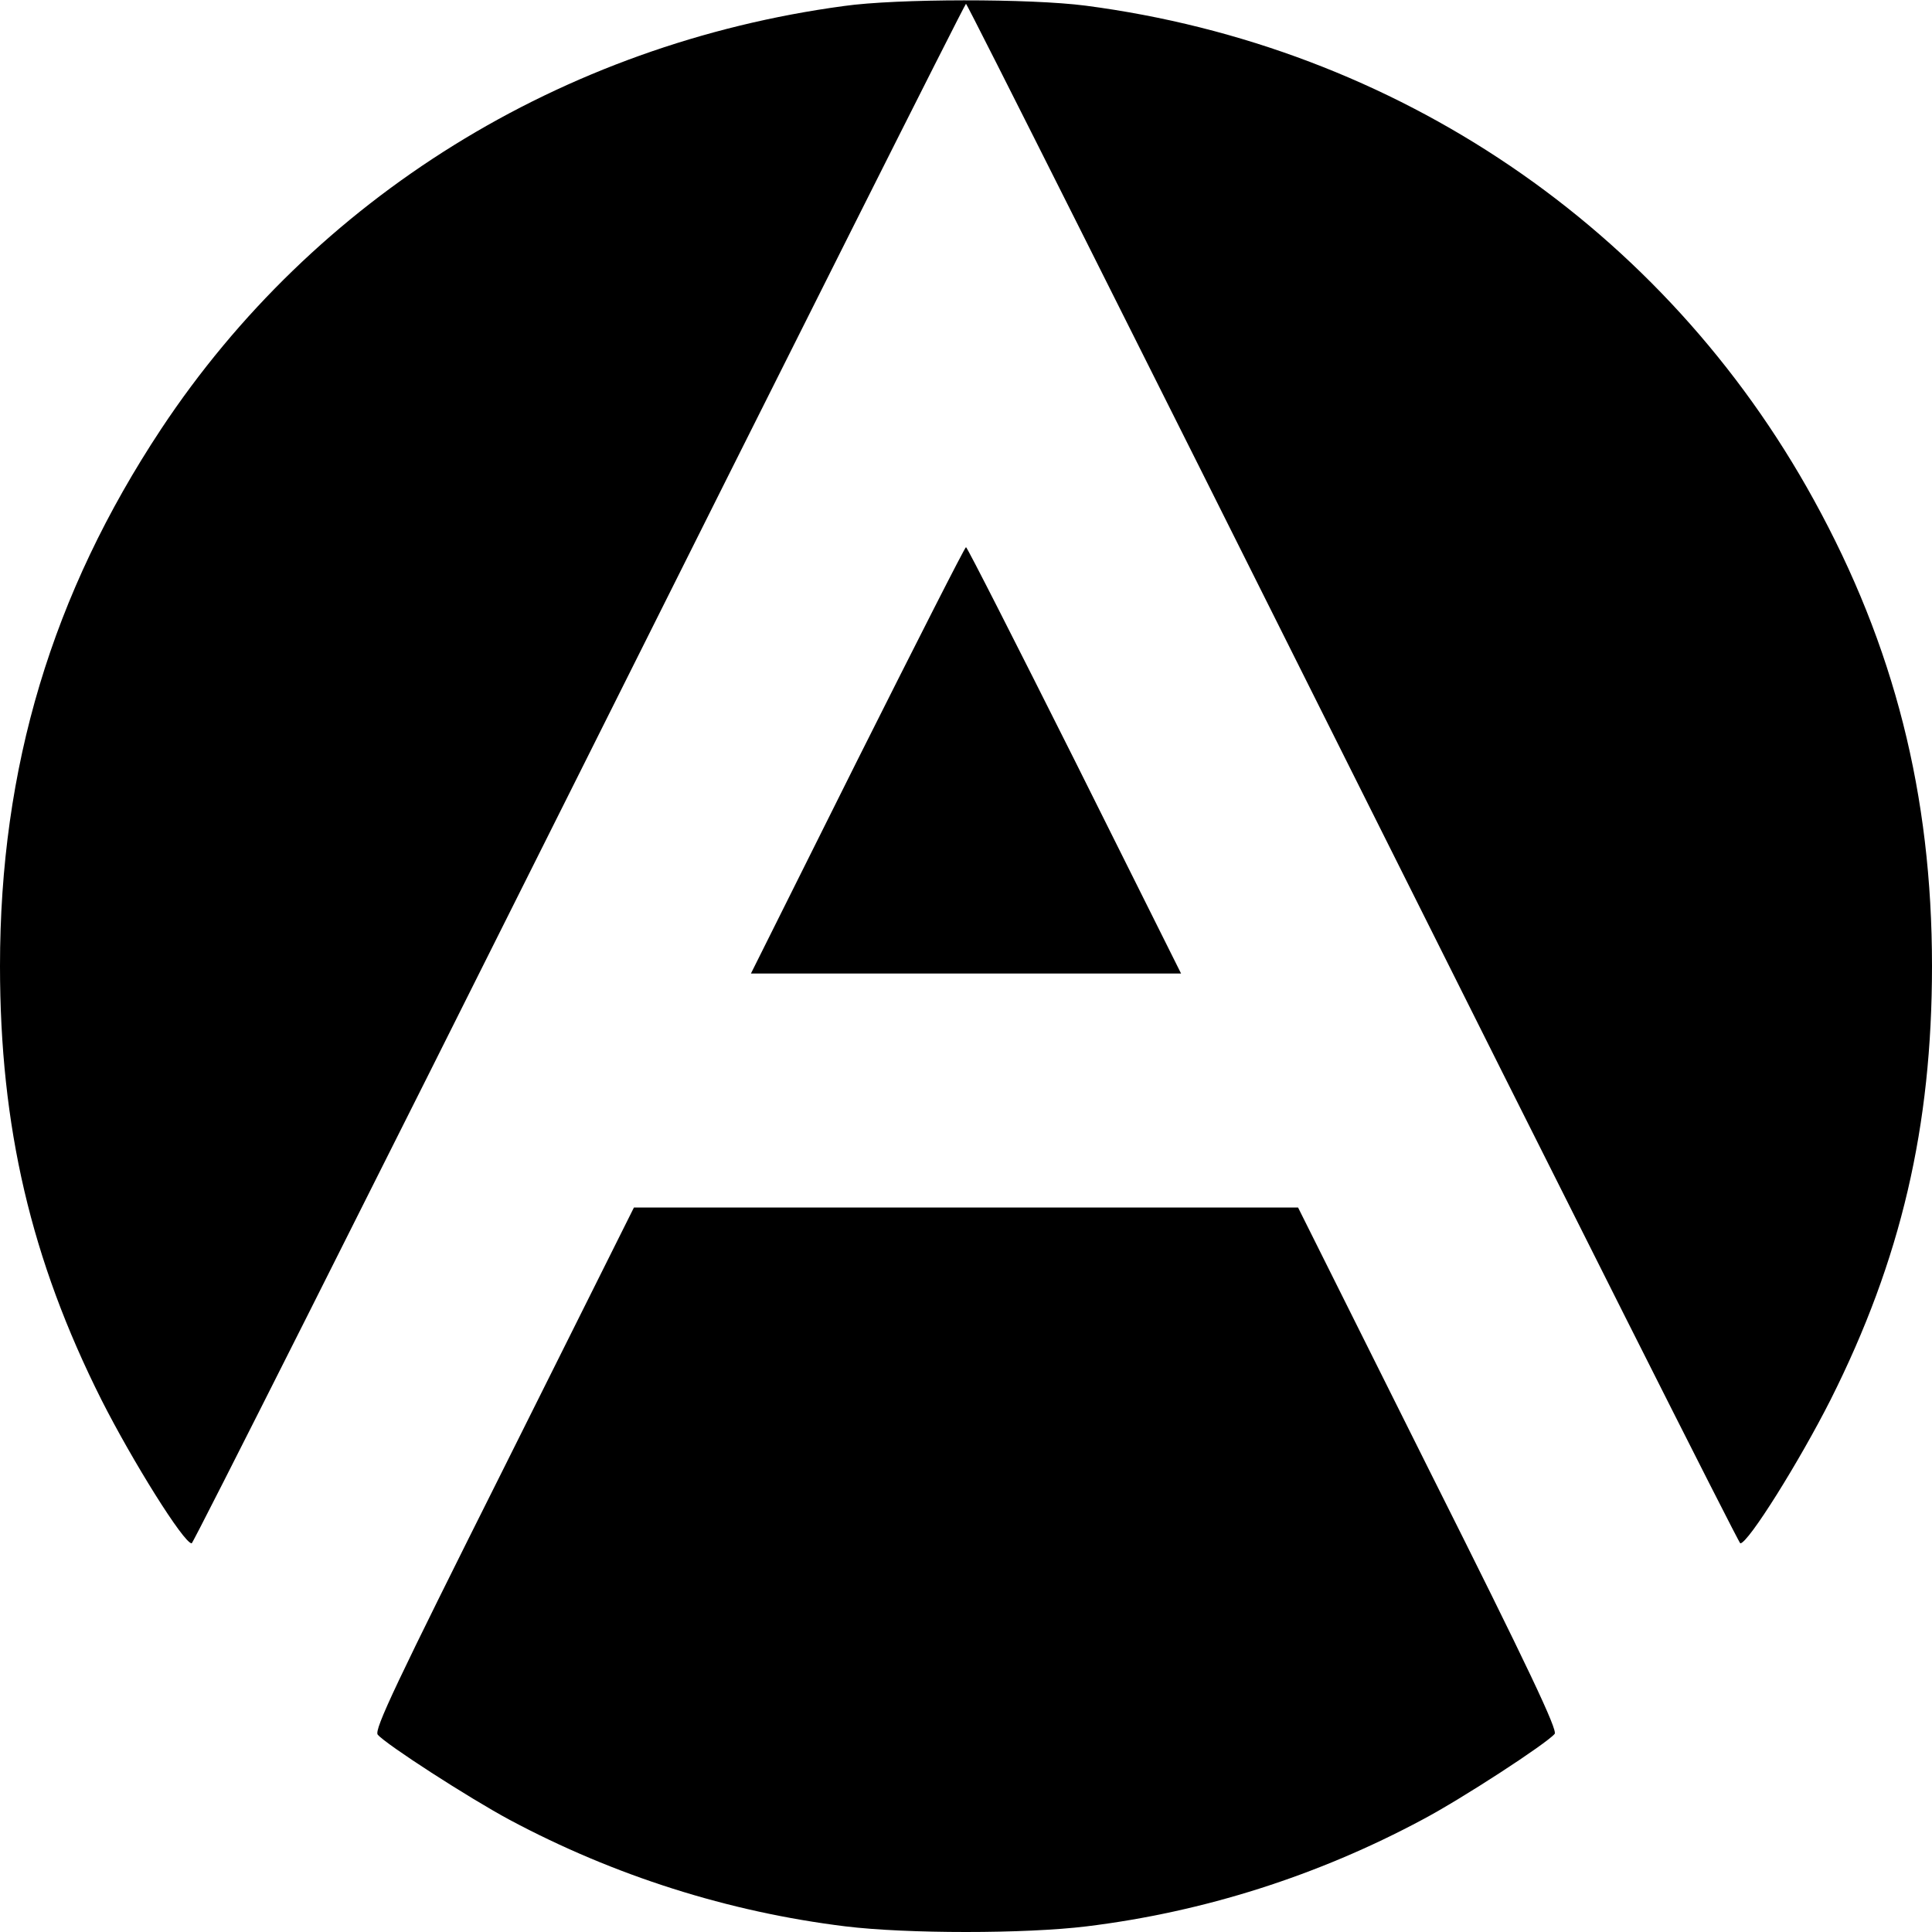
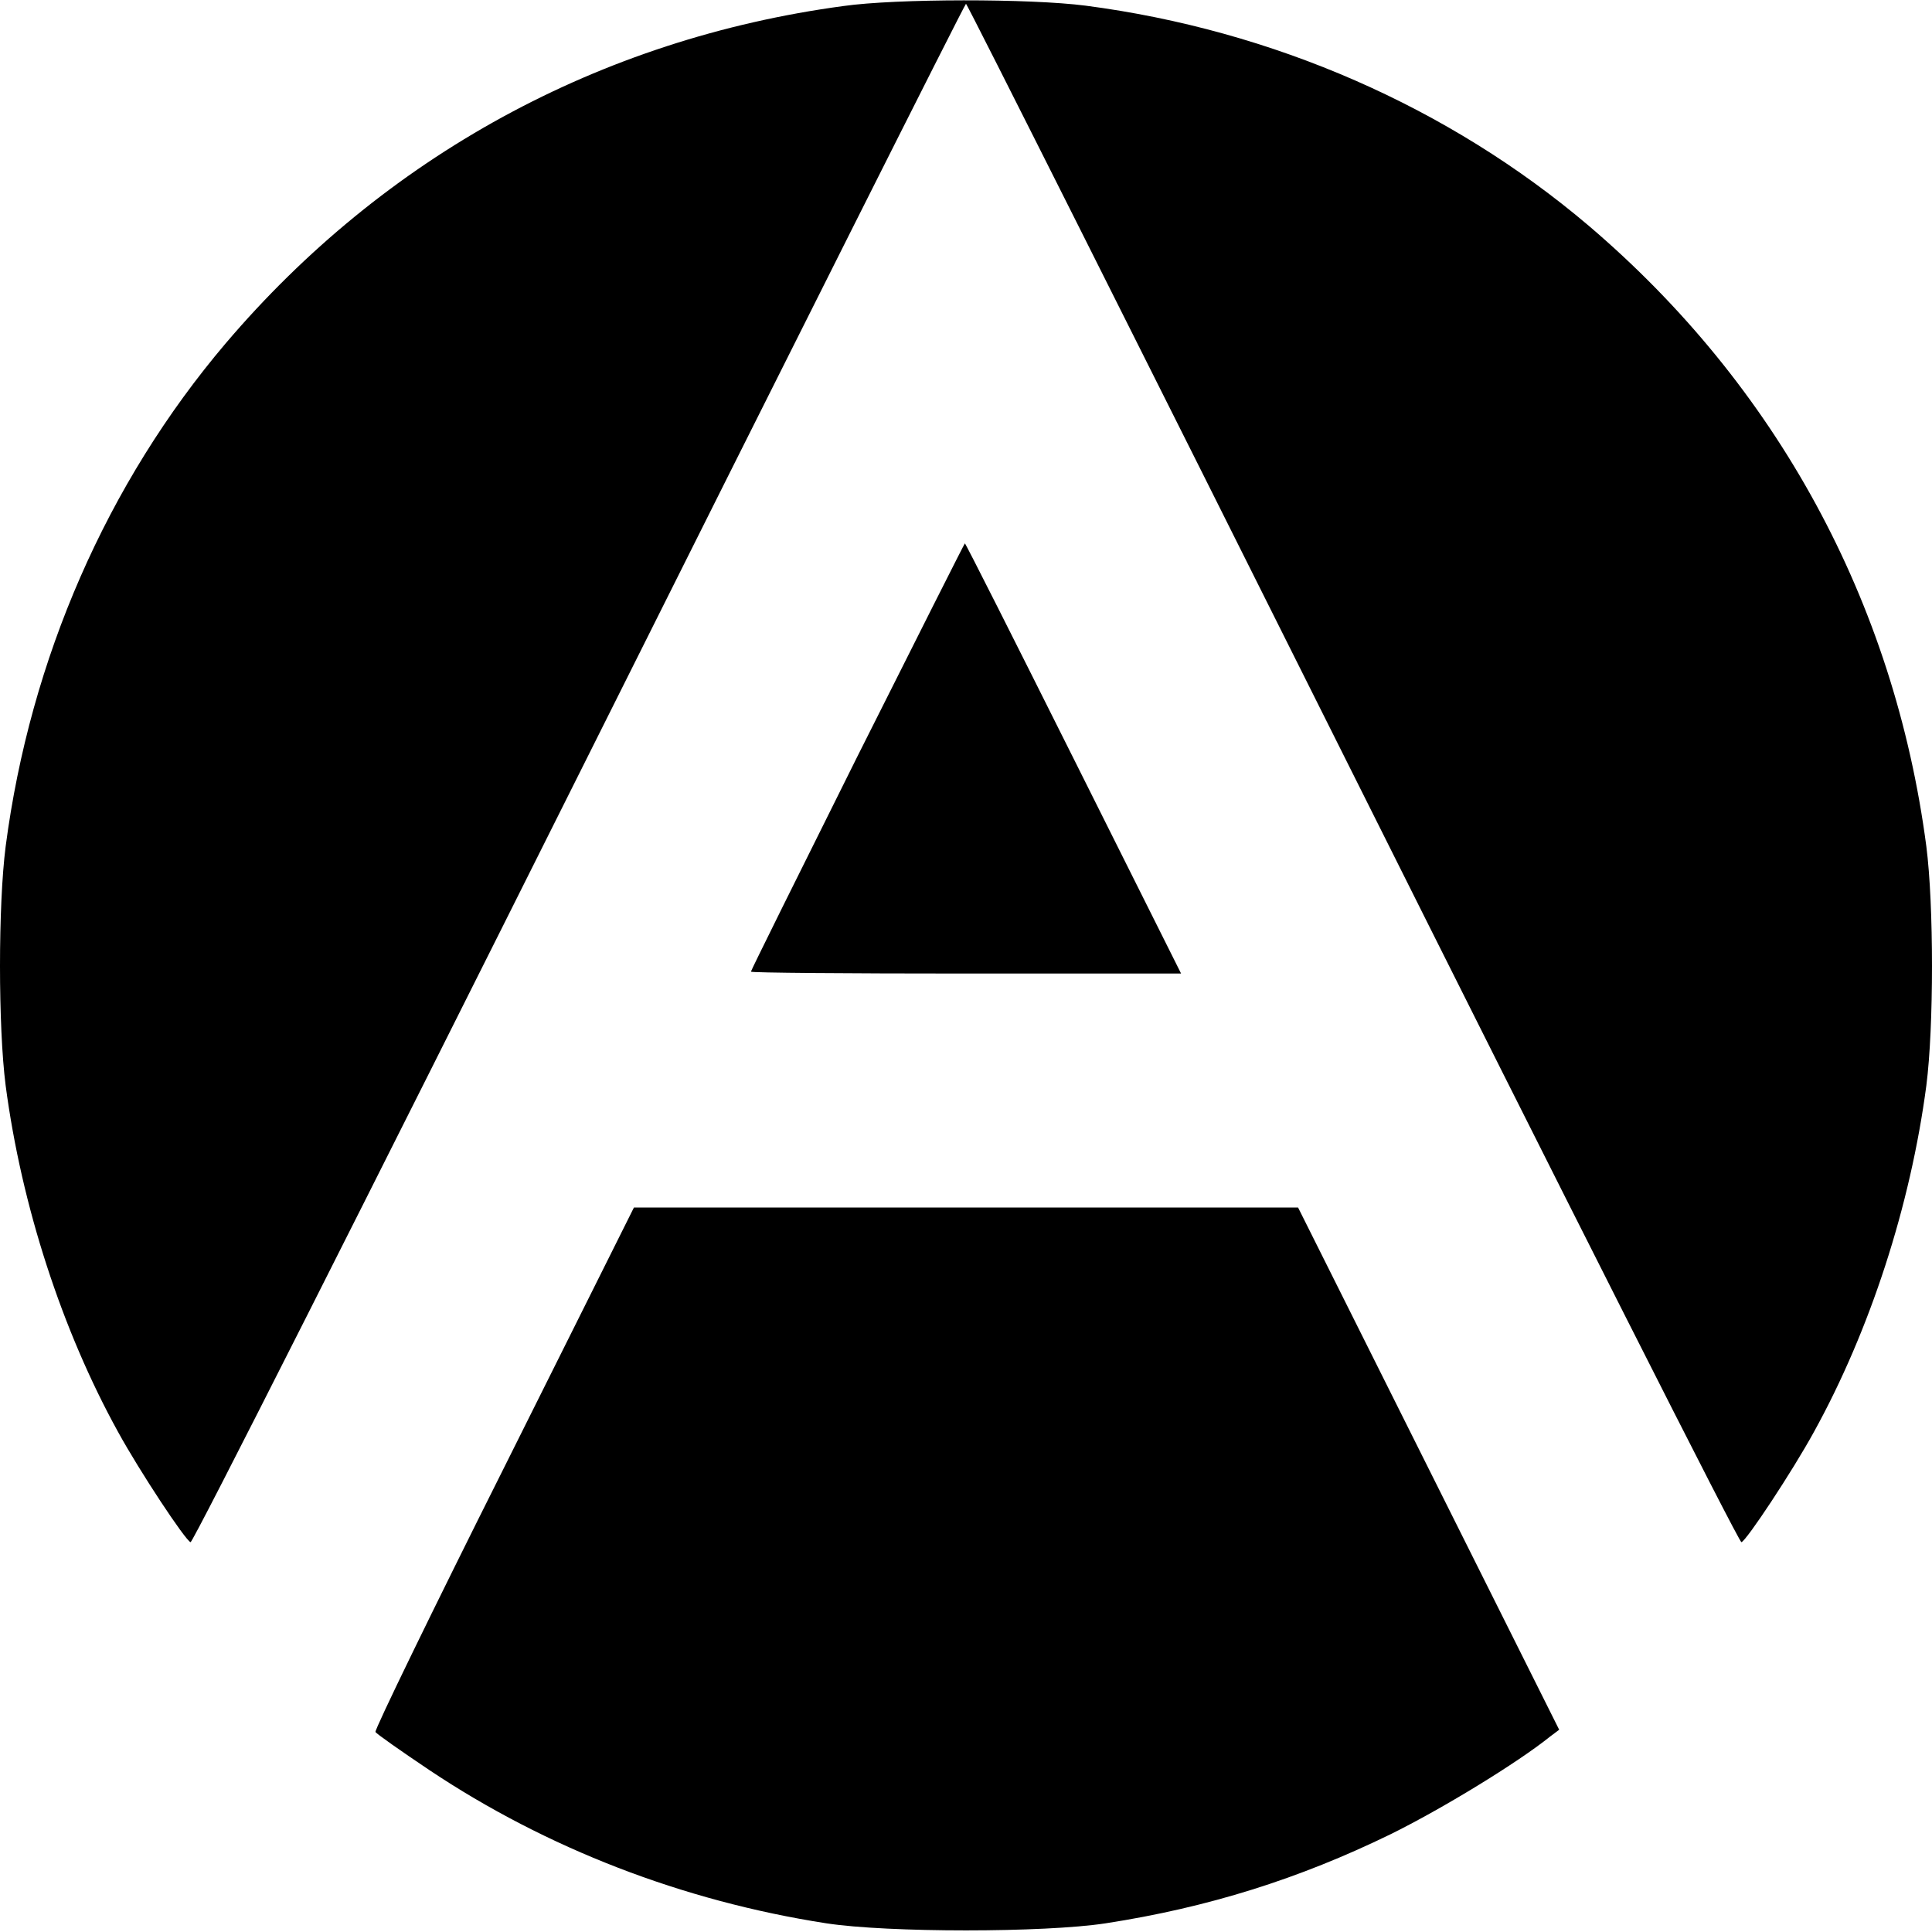
<svg xmlns="http://www.w3.org/2000/svg" version="1.0" width="512pt" height="512pt" viewBox="0 0 512 512" preserveAspectRatio="xMidYMid meet">
  <g transform="translate(0,512) scale(0.1,-0.1)" fill="#000000" stroke="none">
-     <path d="M2236 5104 c-748 -101 -1403 -508 -1809 -1121 -289 -437 -427 -896 -427 -1423 0 -426 82 -778 269 -1150 82 -162 218 -380 239 -380 4 0 466 918 1027 2040 561 1122 1022 2040 1025 2040 3 0 464 -918 1025 -2040 561 -1122 1023 -2040 1027 -2040 21 0 157 218 239 380 187 372 269 724 269 1150 0 454 -100 848 -313 1235 -396 721 -1105 1202 -1930 1310 -146 19 -500 19 -641 -1z" />
-     <path d="M2272 3105 l-282 -565 570 0 570 0 -282 565 c-156 311 -285 565 -288 565 -3 0 -132 -254 -288 -565z" />
-     <path d="M1335 1229 c-285 -569 -344 -693 -334 -706 22 -26 242 -168 350 -226 277 -148 580 -244 889 -282 163 -20 477 -20 640 0 310 38 612 134 890 283 104 55 328 201 350 227 8 10 -65 166 -335 704 l-345 691 -880 0 -880 0 -345 -691z" />
+     <path d="M2235 5104 c-646 -87 -1216 -399 -1637 -894 -314 -370 -518 -836 -583 -1333 -20 -156 -20 -478 0 -634 42 -318 149 -648 298 -918 57 -104 178 -287 192 -292 6 -2 469 915 1030 2037 561 1122 1022 2040 1025 2040 3 0 464 -918 1025 -2040 561 -1122 1024 -2039 1030 -2037 14 5 135 188 192 292 149 270 256 600 298 918 20 156 20 478 0 634 -85 648 -397 1221 -895 1645 -370 314 -836 518 -1333 583 -147 19 -501 19 -642 -1z" />
+     <path d="M2272 3115 c-155 -311 -282 -567 -282 -570 0 -3 257 -5 570 -5 l570 0 -285 570 c-157 314 -286 570 -288 570 -1 0 -129 -254 -285 -565z" />
+     <path d="M1335 1229 c-190 -379 -343 -694 -340 -699 3 -5 67 -50 143 -101 310 -207 671 -347 1052 -406 163 -25 577 -25 740 0 272 42 513 118 755 236 136 67 336 189 423 259 l24 18 -346 692 -346 692 -880 0 -880 0 -345 -691z" />
  </g>
</svg>
